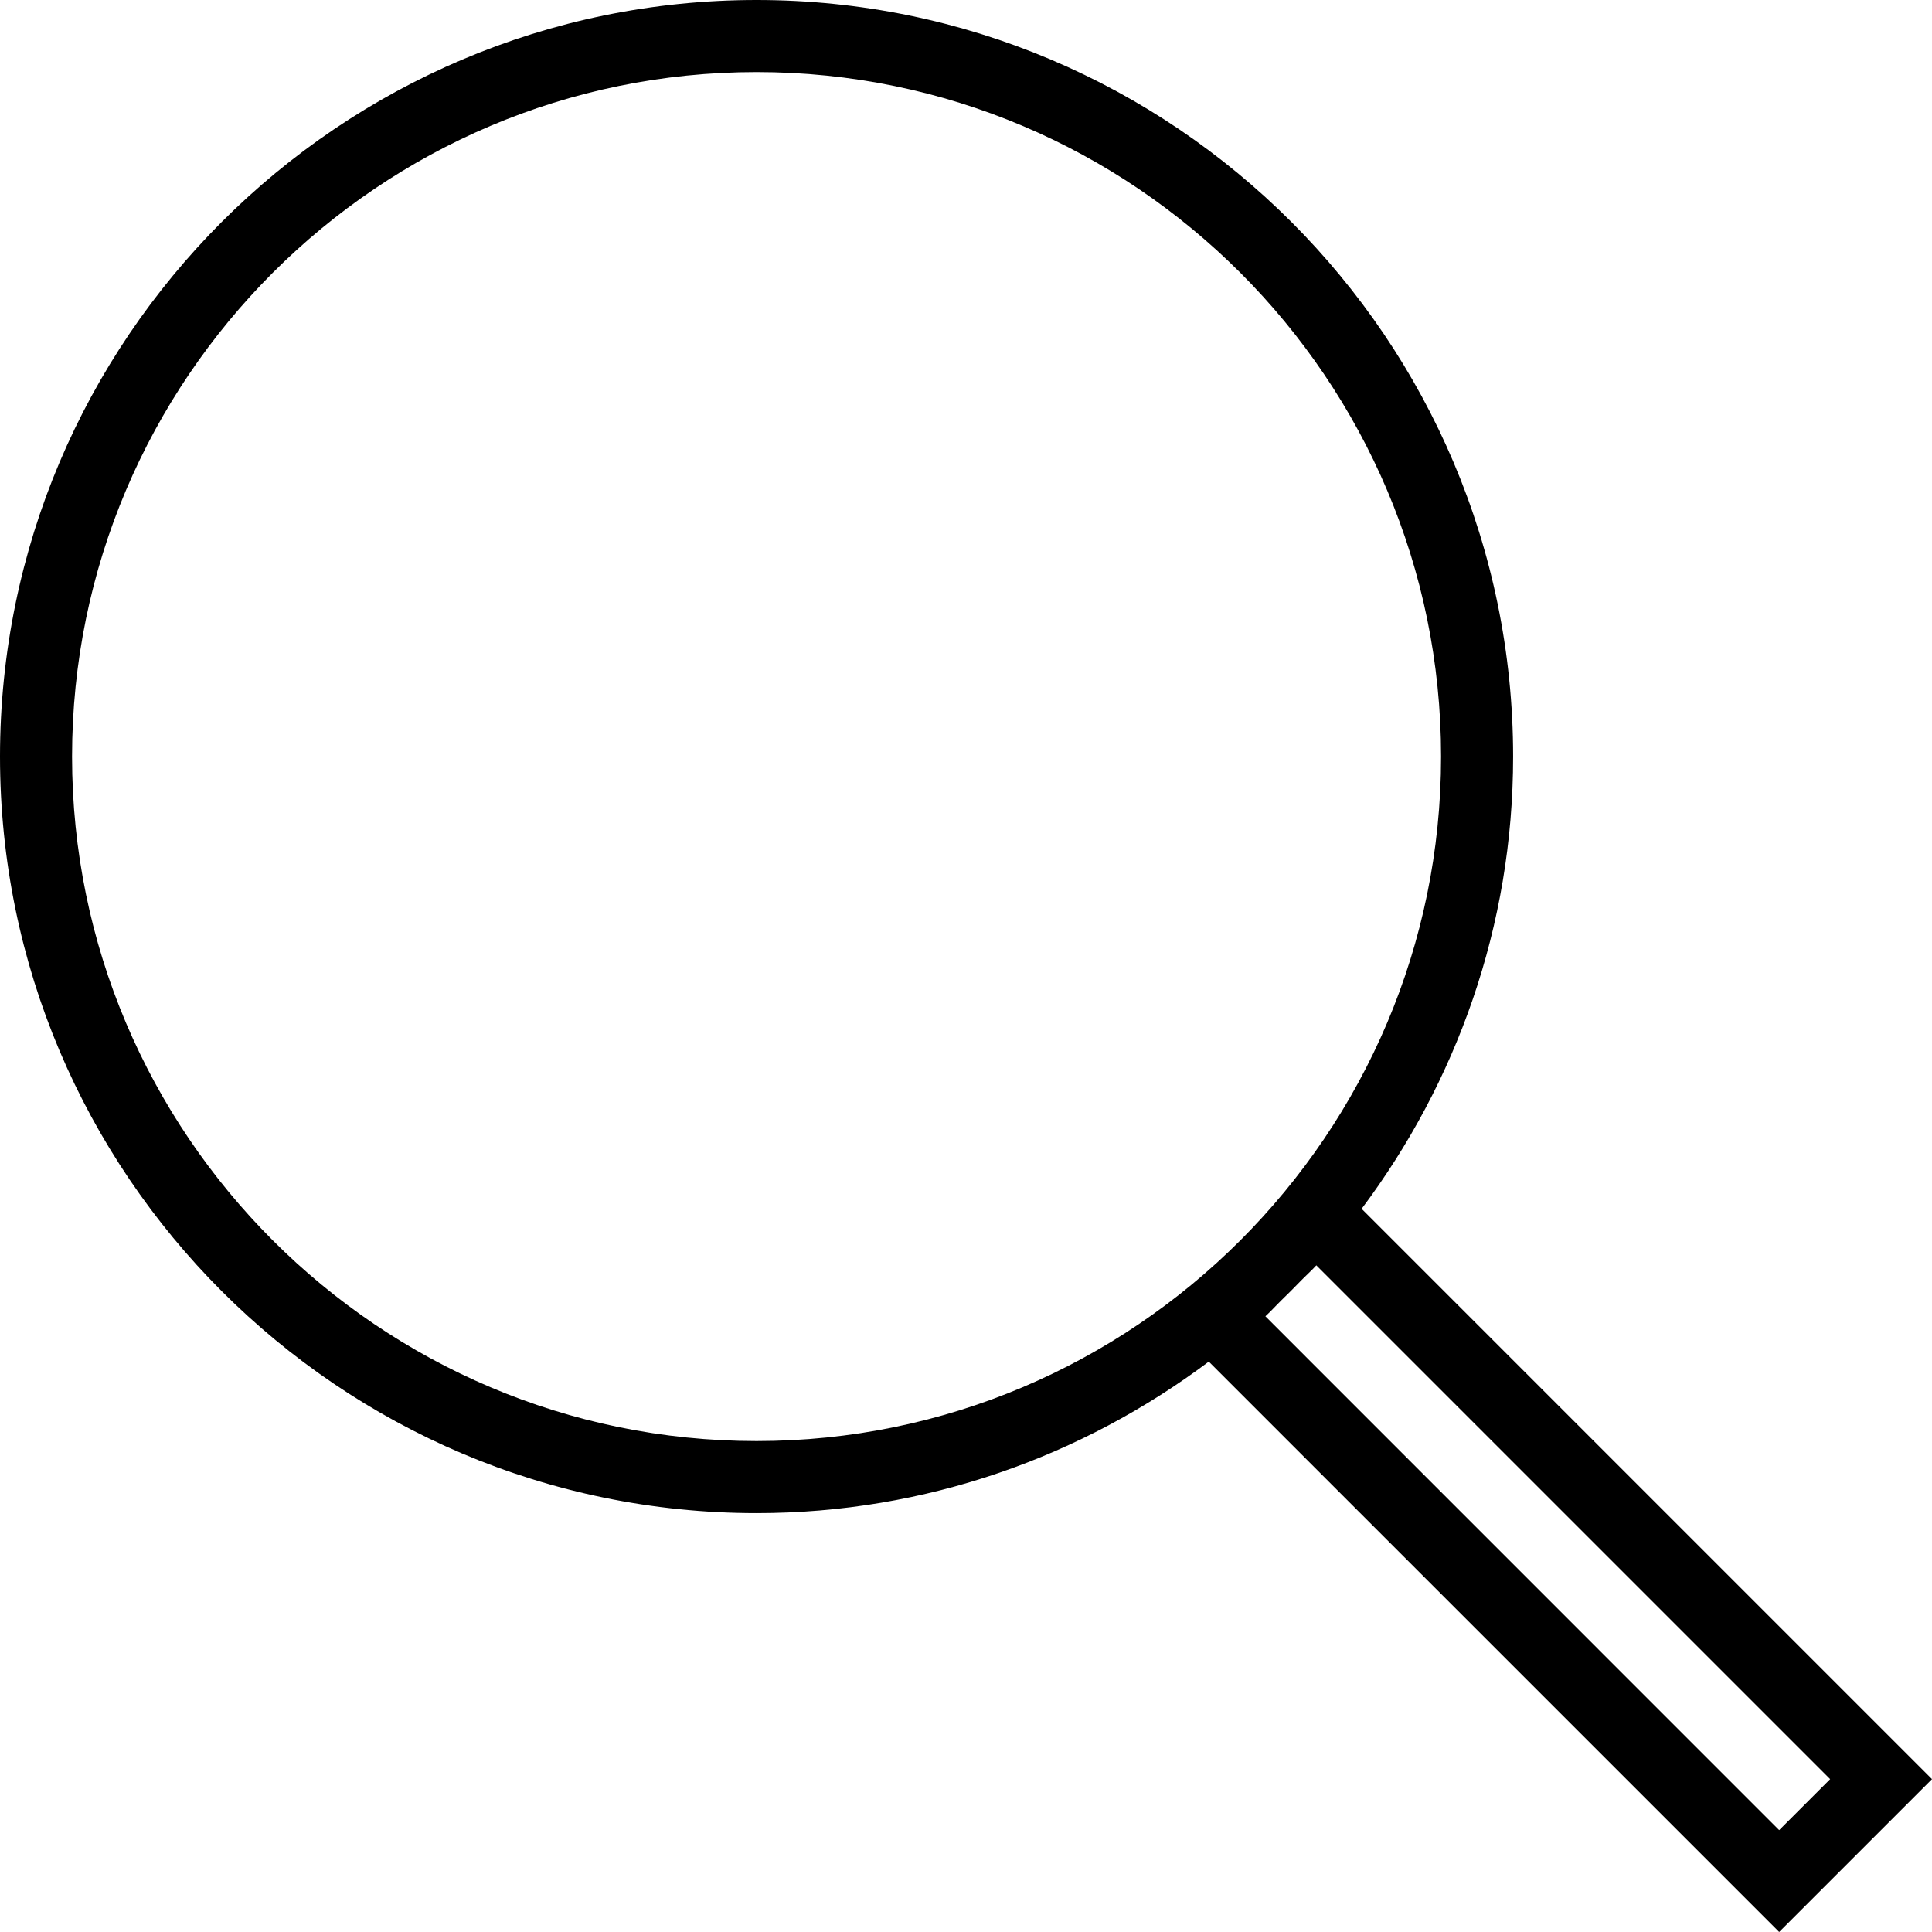
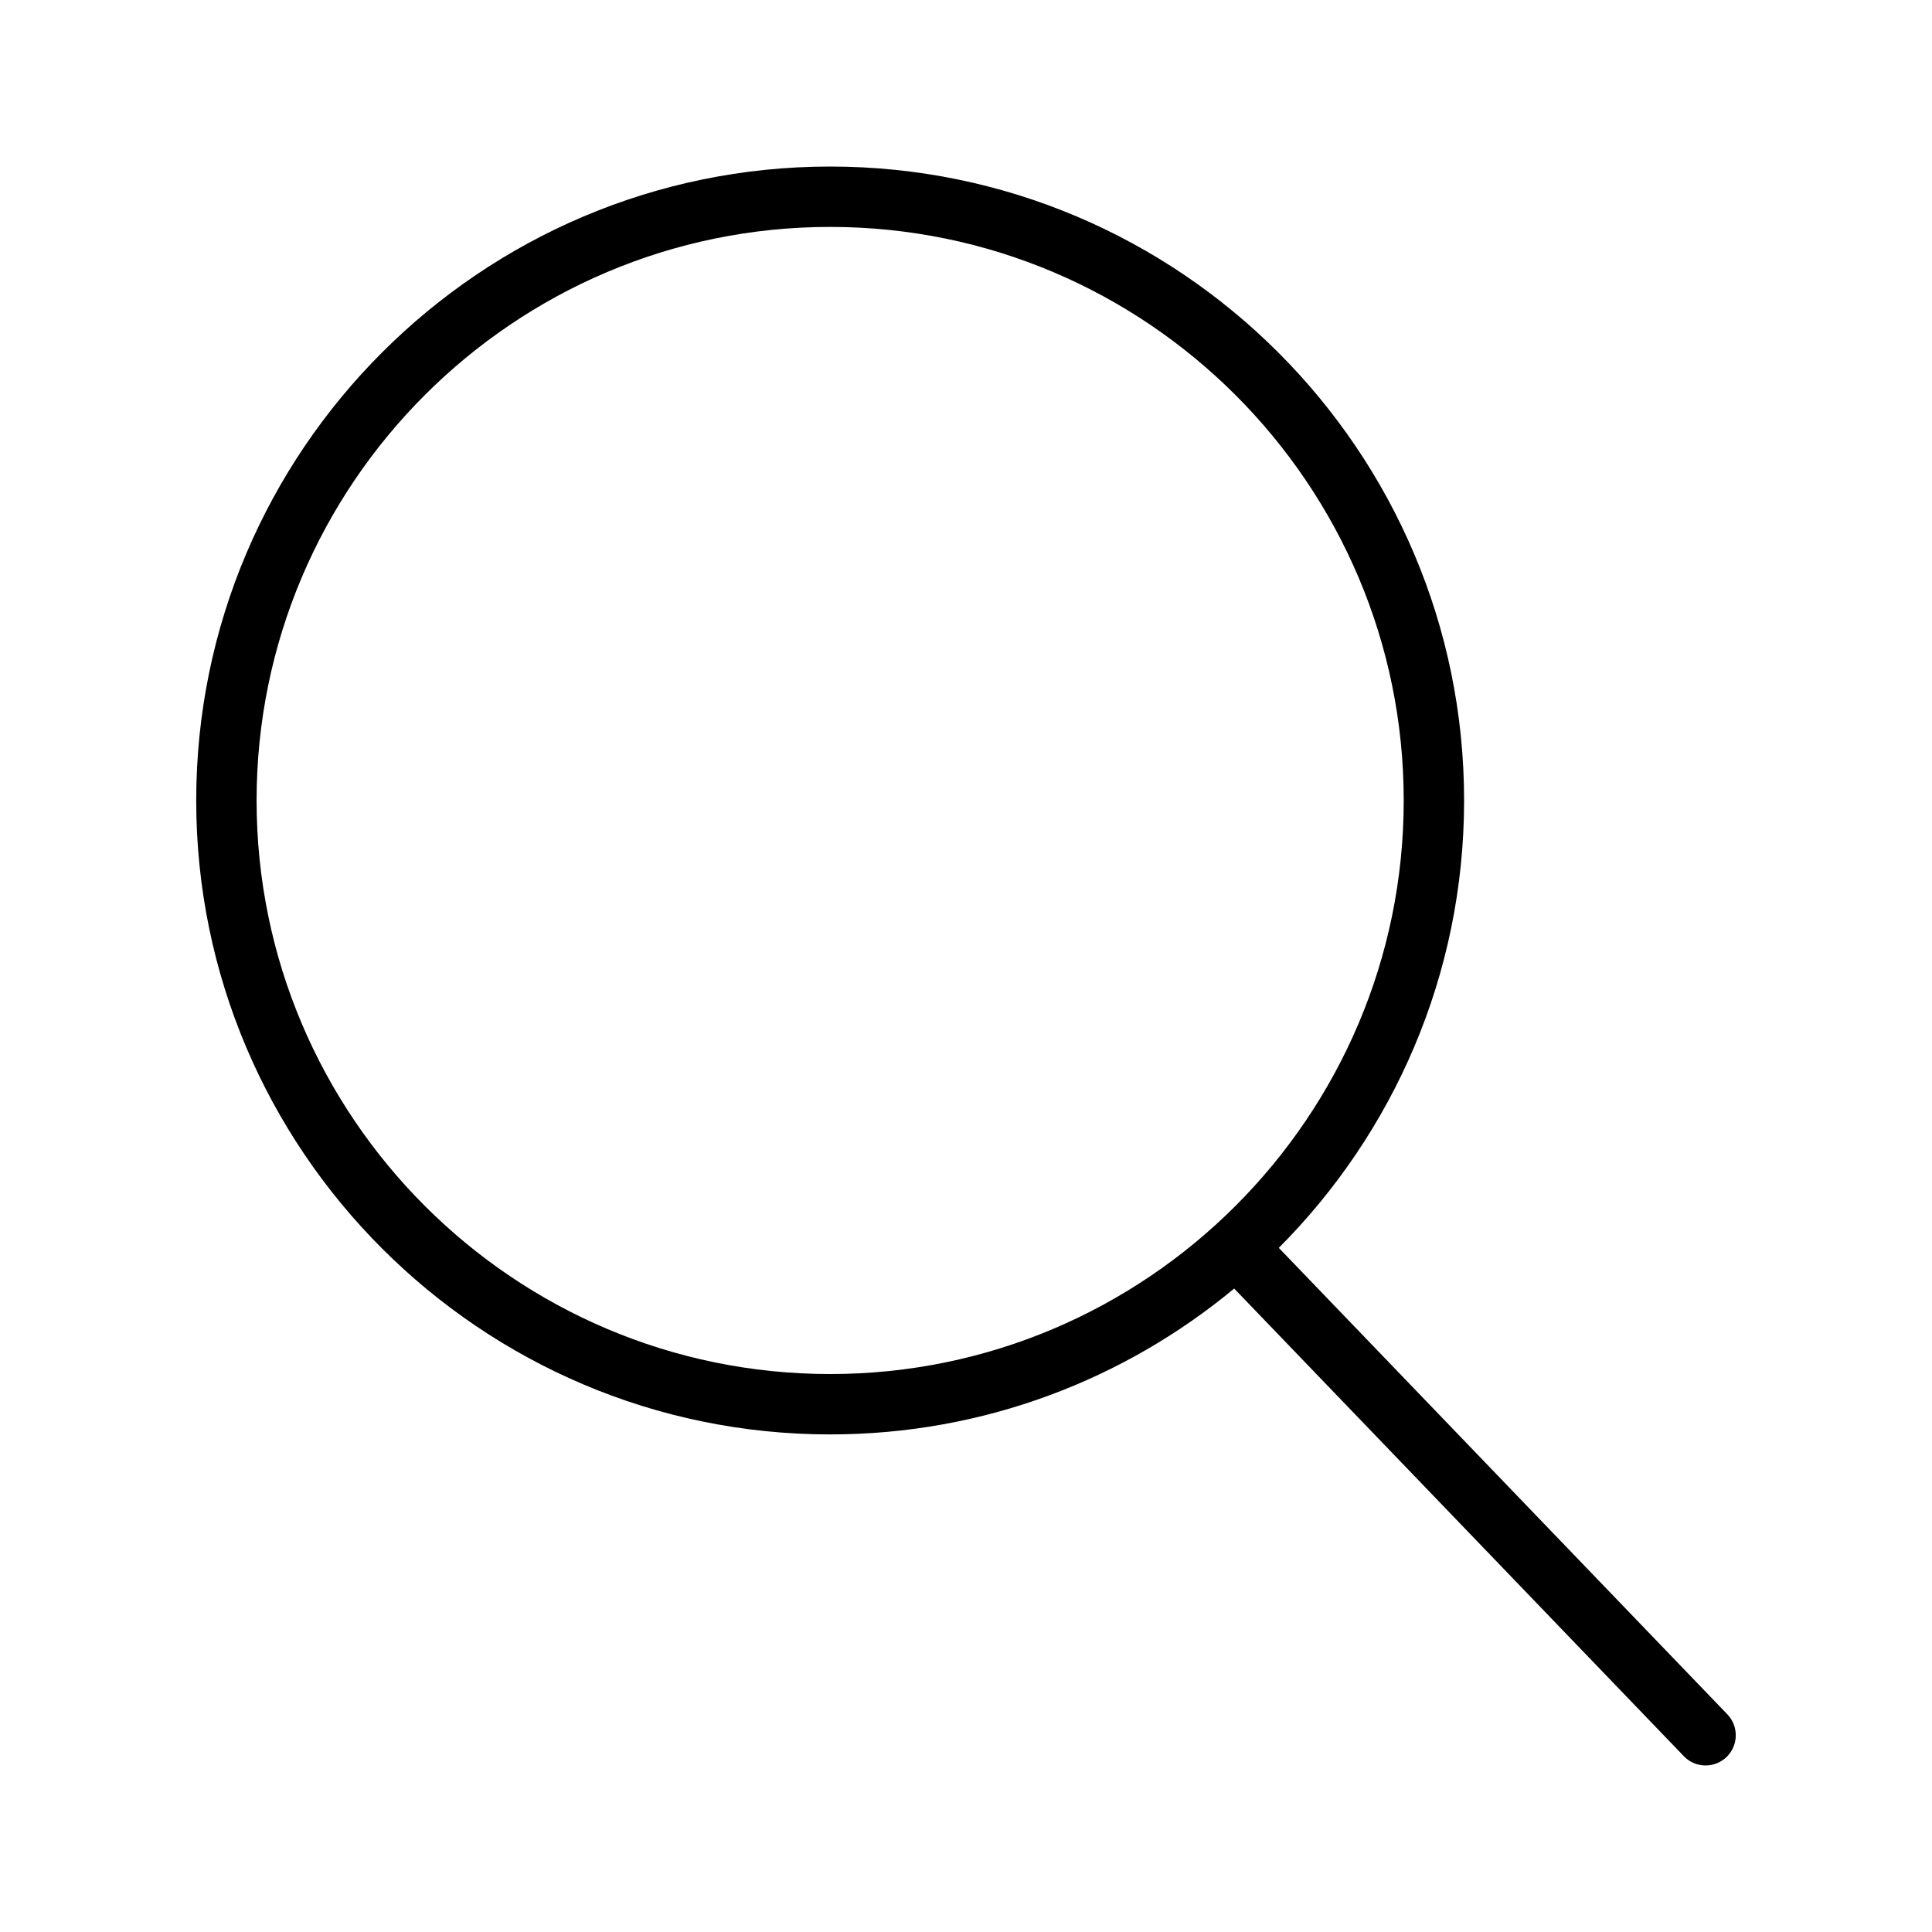
<svg xmlns="http://www.w3.org/2000/svg" version="1.1" id="Capa_1" x="0px" y="0px" viewBox="0 0 64 64" xml:space="preserve" width="64" height="64">
  <defs id="defs37" />
-   <path d="M 64,58.937 45.106,40.043 C 48.242,35.858 50.124,30.682 50.124,25.062 50.124,11.242 38.882,0 25.062,0 11.242,0 0,11.242 0,25.062 c 0,13.82 11.242,25.062 25.062,25.062 5.62,0 10.796,-1.882 14.981,-5.018 L 58.937,64 Z M 2.387,25.062 c 0,-12.504 10.172,-22.675 22.675,-22.675 12.504,0 22.675,10.172 22.675,22.675 0,12.504 -10.172,22.675 -22.675,22.675 -12.504,0 -22.675,-10.172 -22.675,-22.675 z M 42.447,43.074 c 0.212,-0.205 0.421,-0.414 0.627,-0.627 0.174,-0.18 0.363,-0.346 0.531,-0.531 l 17.021,17.021 -1.689,1.689 -17.019,-17.022 c 0.185,-0.168 0.35,-0.357 0.53,-0.53 z" id="path2" style="stroke-width:1.193" />
-   <g id="g4" transform="translate(0,10.373)">
+   <path d="m 57.221,56.79 -14.859,-15.453 c 3.79,-3.801 6.138,-9.041 6.138,-14.82 0,-11.58 -9.42,-21 -21,-21 -11.58,0 -21,9.42 -21,21 0,11.58 9.42,21 21,21 5.083,0 9.748,-1.817 13.384,-4.832 l 14.895,15.491 c 0.196,0.205 0.458,0.307 0.721,0.307 0.25,0 0.499,-0.093 0.693,-0.279 0.398,-0.383 0.41,-1.016 0.028,-1.414 z m -29.721,-11.273 c -10.477,0 -19,-8.523 -19,-19 0,-10.477 8.523,-19 19,-19 10.477,0 19,8.523 19,19 0,10.477 -8.524,19 -19,19 z" id="path2" />
+   <g id="g4" transform="translate(0,11.034)">
</g>
-   <g id="g6" transform="translate(0,10.373)">
+   <g id="g6" transform="translate(0,11.034)">
</g>
-   <g id="g8" transform="translate(0,10.373)">
+   <g id="g8" transform="translate(0,11.034)">
</g>
-   <g id="g10" transform="translate(0,10.373)">
+   <g id="g10" transform="translate(0,11.034)">
</g>
-   <g id="g12" transform="translate(0,10.373)">
+   <g id="g12" transform="translate(0,11.034)">
</g>
-   <g id="g14" transform="translate(0,10.373)">
+   <g id="g14" transform="translate(0,11.034)">
</g>
-   <g id="g16" transform="translate(0,10.373)">
+   <g id="g16" transform="translate(0,11.034)">
</g>
-   <g id="g18" transform="translate(0,10.373)">
+   <g id="g18" transform="translate(0,11.034)">
</g>
-   <g id="g20" transform="translate(0,10.373)">
+   <g id="g20" transform="translate(0,11.034)">
</g>
-   <g id="g22" transform="translate(0,10.373)">
+   <g id="g22" transform="translate(0,11.034)">
</g>
-   <g id="g24" transform="translate(0,10.373)">
+   <g id="g24" transform="translate(0,11.034)">
</g>
-   <g id="g26" transform="translate(0,10.373)">
+   <g id="g26" transform="translate(0,11.034)">
</g>
-   <g id="g28" transform="translate(0,10.373)">
+   <g id="g28" transform="translate(0,11.034)">
</g>
-   <g id="g30" transform="translate(0,10.373)">
+   <g id="g30" transform="translate(0,11.034)">
</g>
-   <g id="g32" transform="translate(0,10.373)">
+   <g id="g32" transform="translate(0,11.034)">
</g>
</svg>
